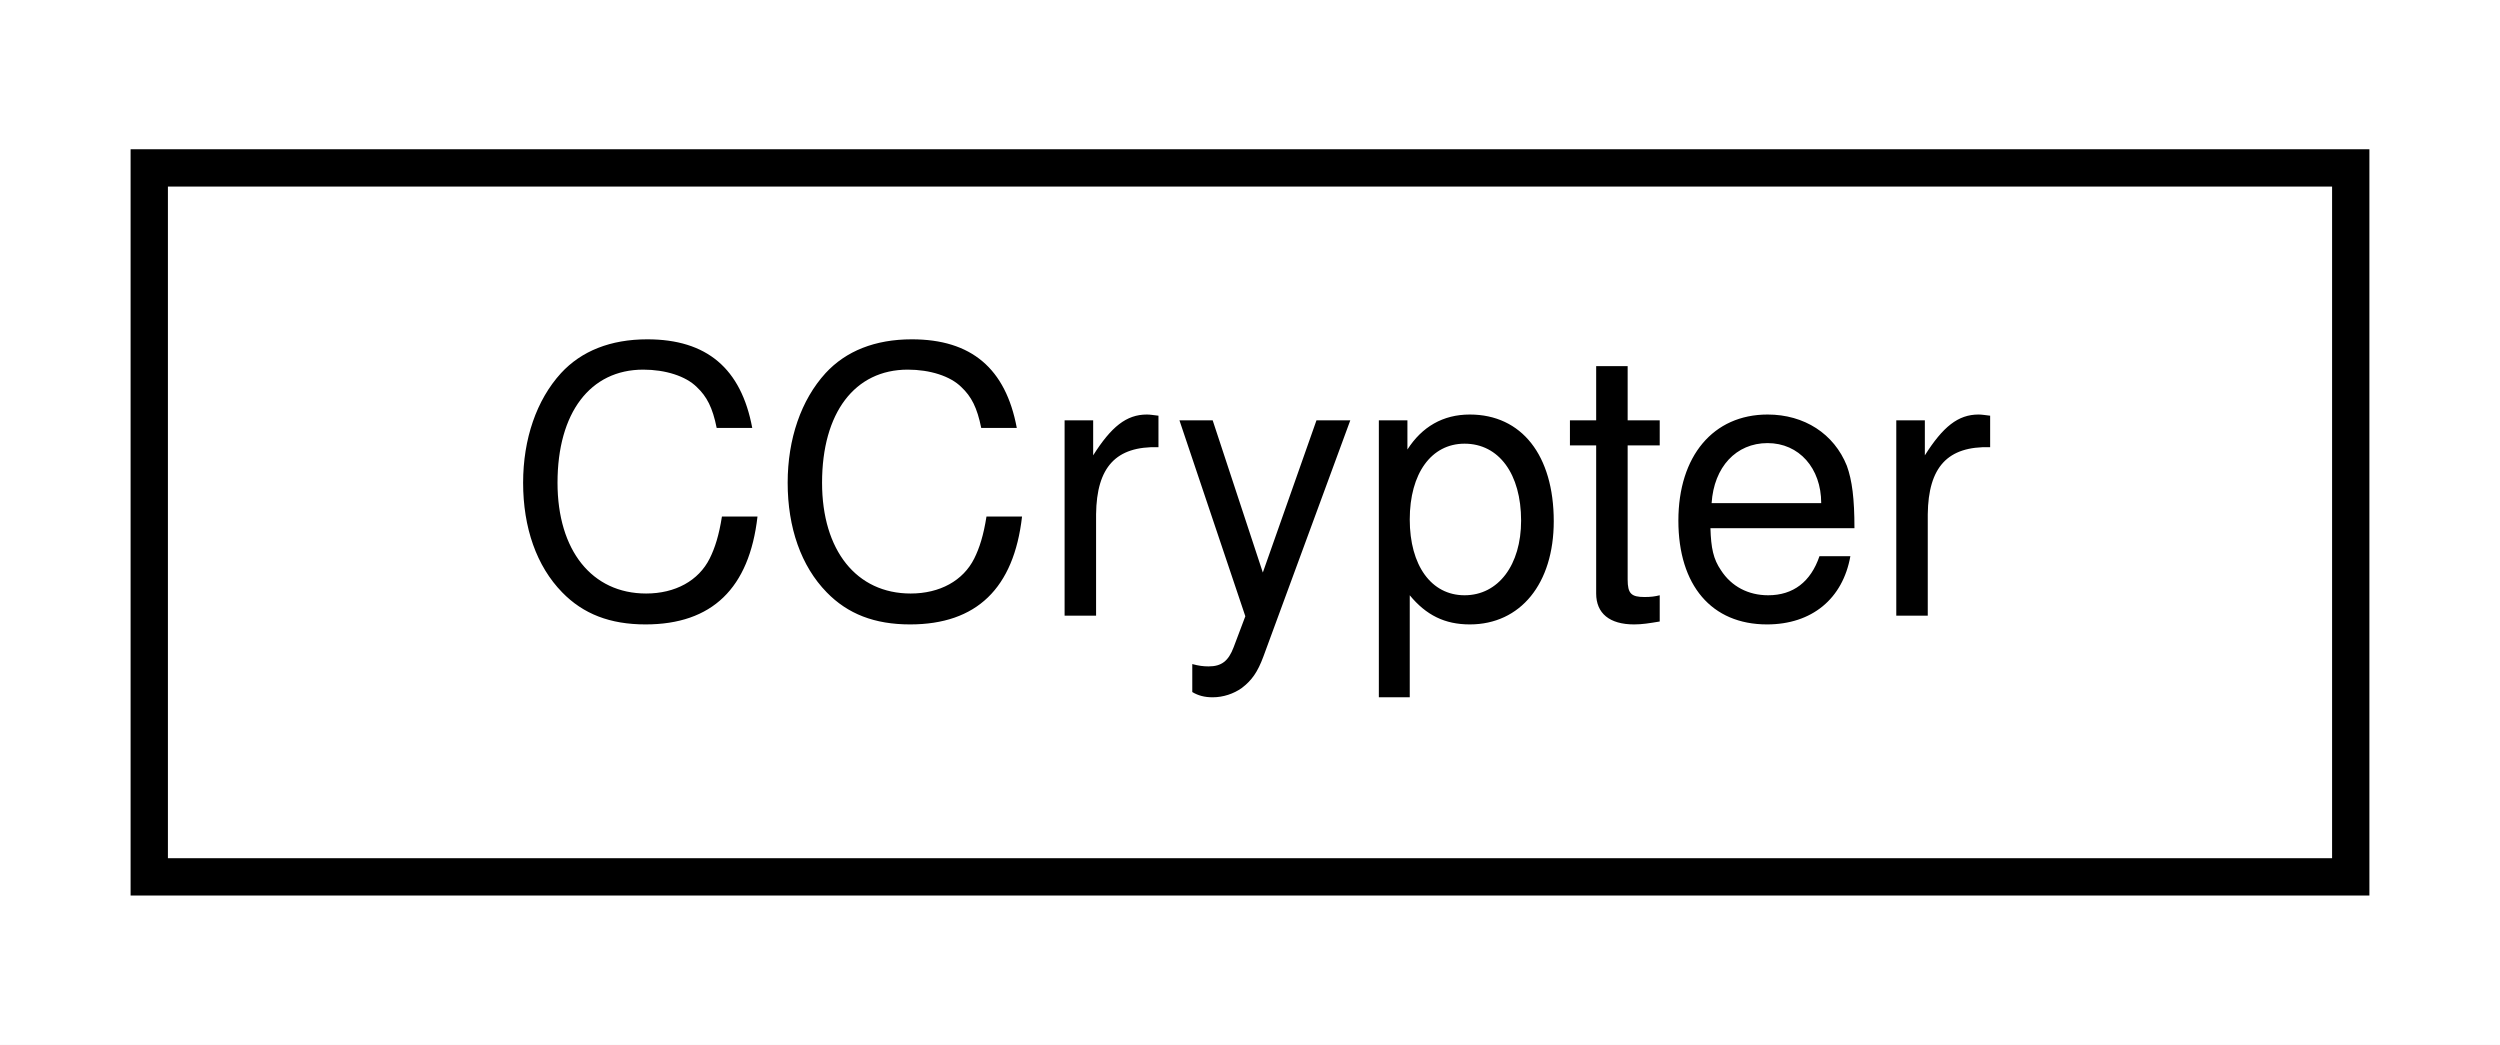
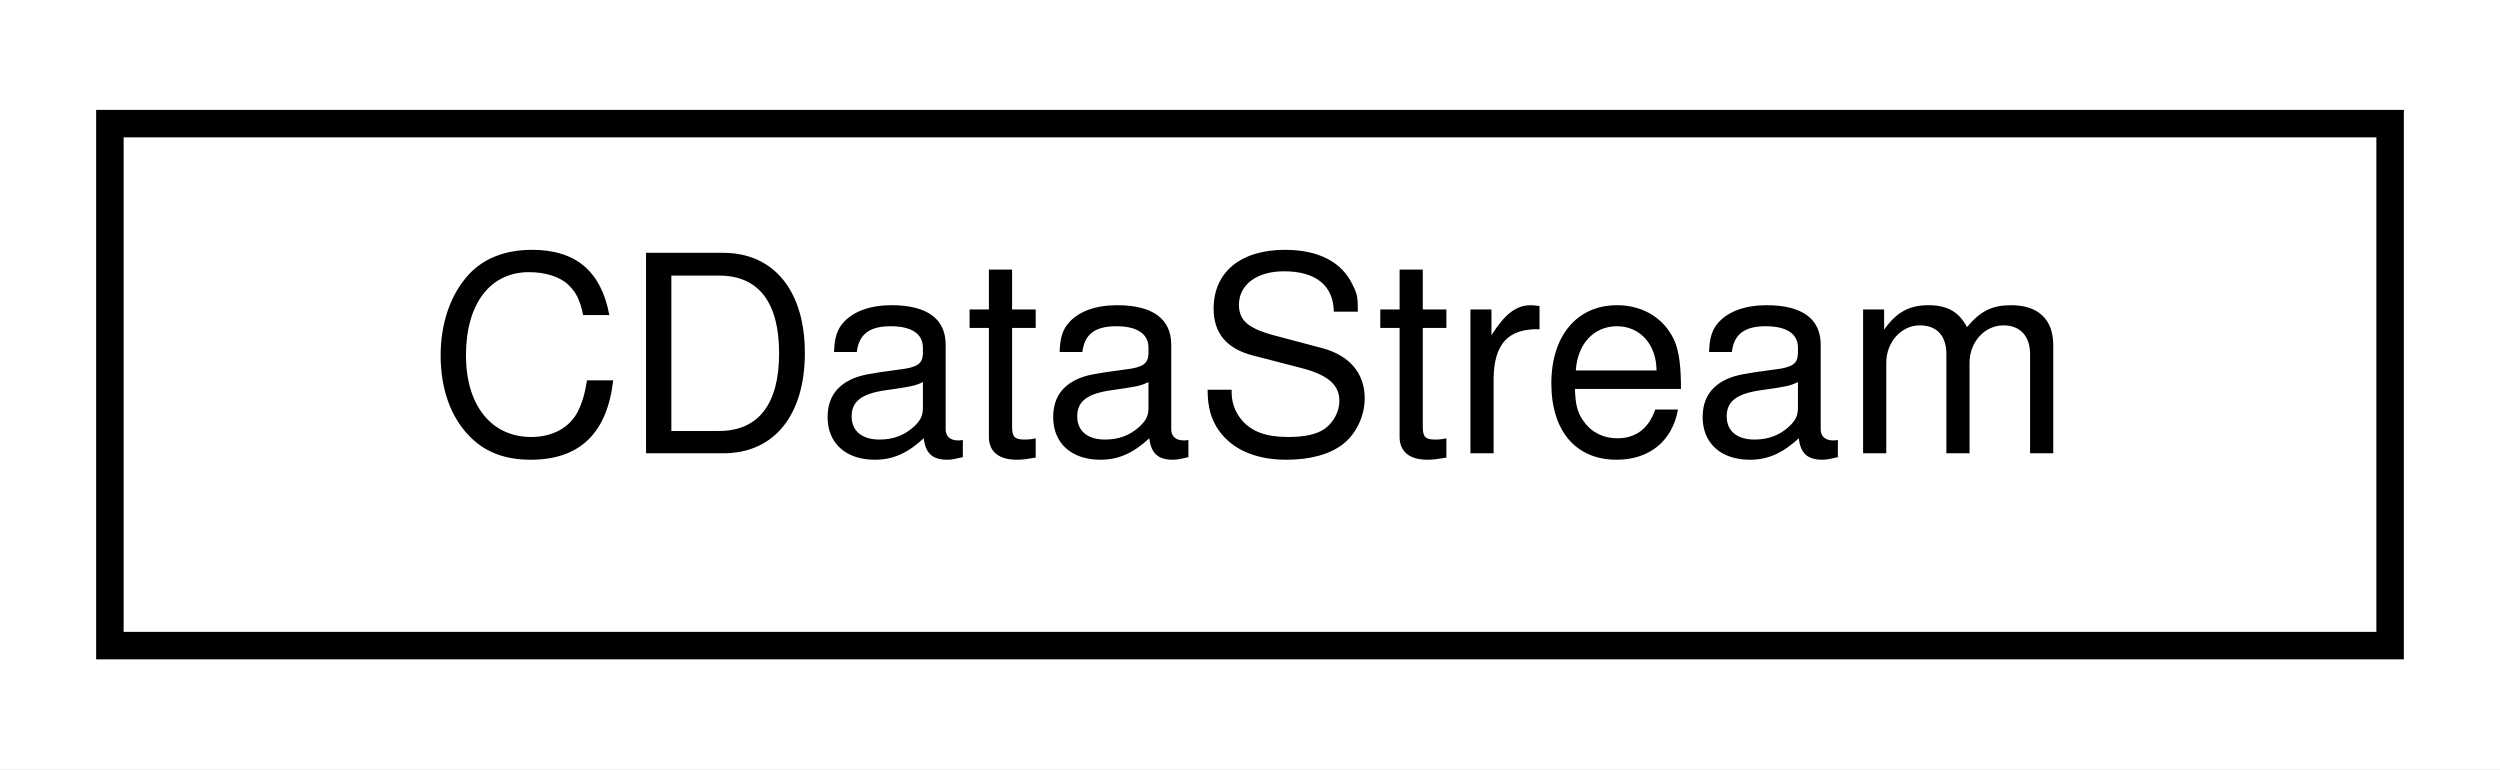
- <svg xmlns="http://www.w3.org/2000/svg" xmlns:xlink="http://www.w3.org/1999/xlink" width="67pt" height="28pt" viewBox="0.00 0.00 67.00 28.00">
+ <svg xmlns="http://www.w3.org/2000/svg" xmlns:xlink="http://www.w3.org/1999/xlink" width="91pt" height="28pt" viewBox="0.00 0.00 91.00 28.00">
  <g id="graph0" class="graph" transform="scale(1 1) rotate(0) translate(4 24)">
-     <polygon fill="white" stroke="none" points="-4,4 -4,-24 63,-24 63,4 -4,4" />
+     <polygon fill="white" stroke="none" points="-4,4 -4,-24 87,-24 87,4 -4,4" />
    <g id="node1" class="node">
      <g id="a_node1">
-         <a xlink:href="class_c_crypter.html" target="_top" xlink:title="Encryption/decryption context with key information. ">
-           <polygon fill="white" stroke="black" points="0,-0.5 0,-19.5 59,-19.5 59,-0.5 0,-0.5" />
-           <text text-anchor="middle" x="29.5" y="-7.5" font-family="Helvetica,sans-Serif" font-size="10.00">CCrypter</text>
+         <a xlink:href="class_c_data_stream.html" target="_top" xlink:title="Double ended buffer combining vector and stream-like interfaces. ">
+           <polygon fill="white" stroke="black" points="0,-0.5 0,-19.5 83,-19.5 83,-0.5 0,-0.5" />
+           <text text-anchor="middle" x="41.5" y="-7.5" font-family="Helvetica,sans-Serif" font-size="10.00">CDataStream</text>
        </a>
      </g>
    </g>
  </g>
</svg>
